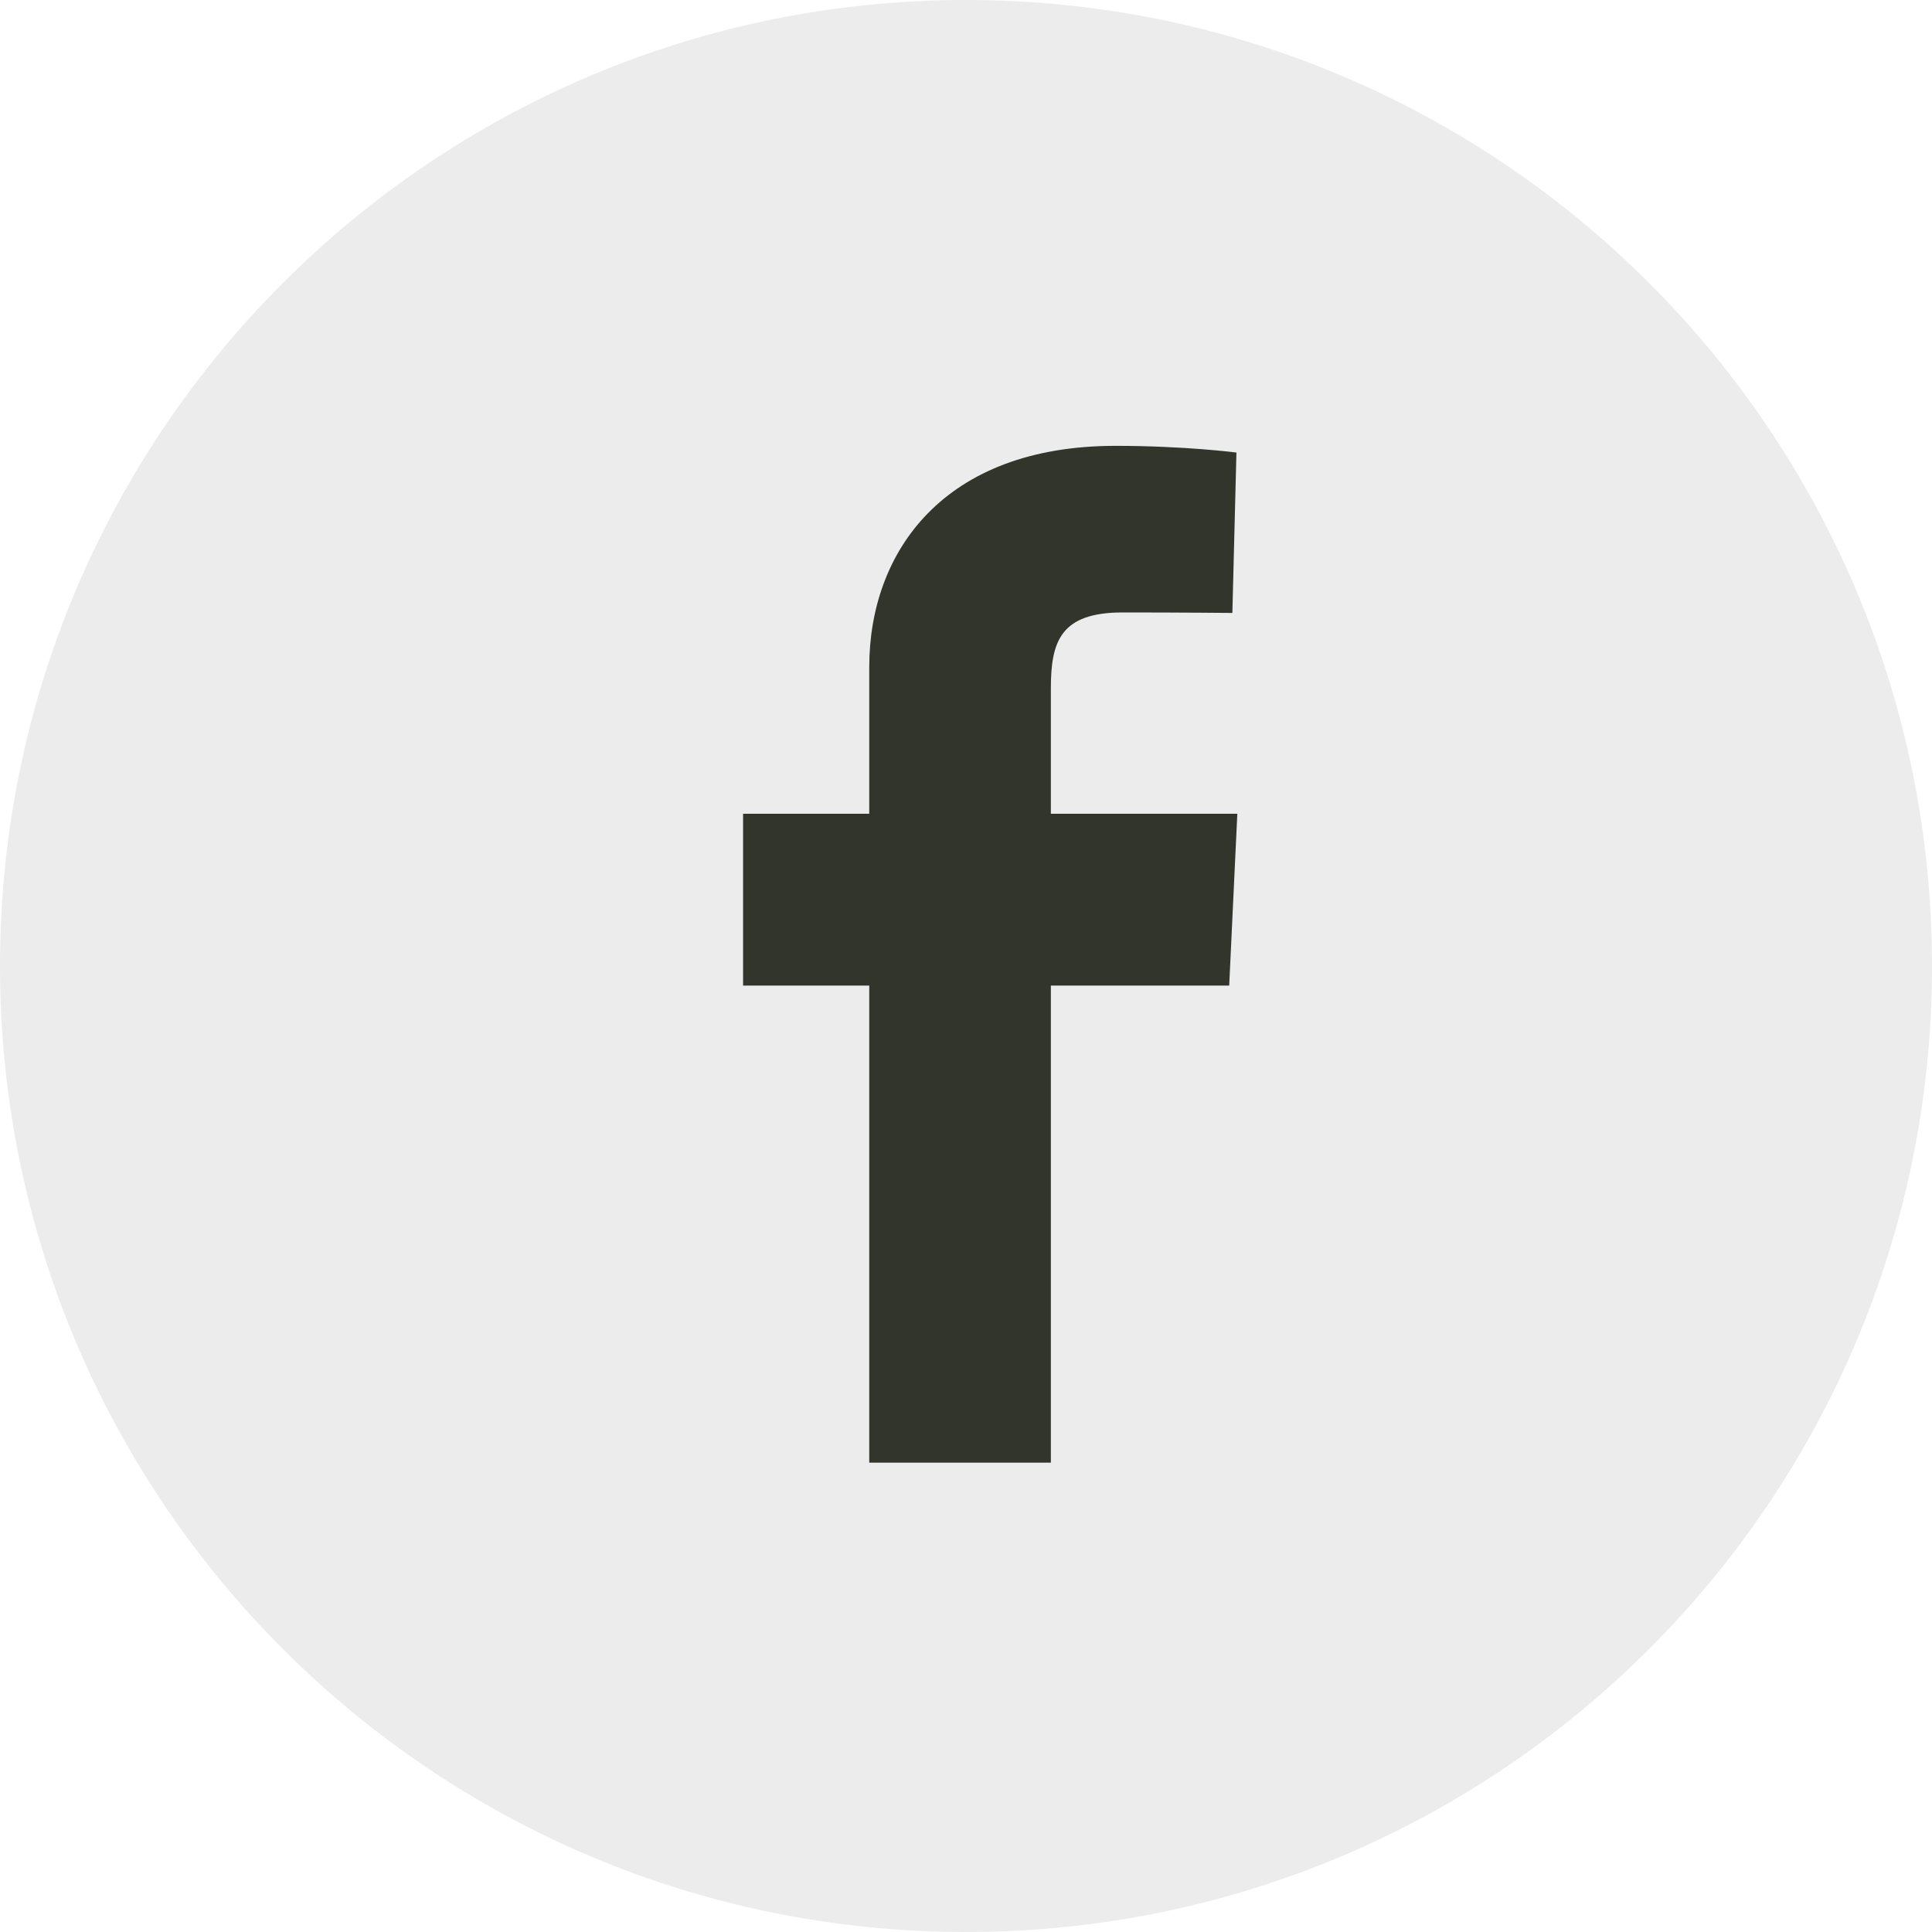
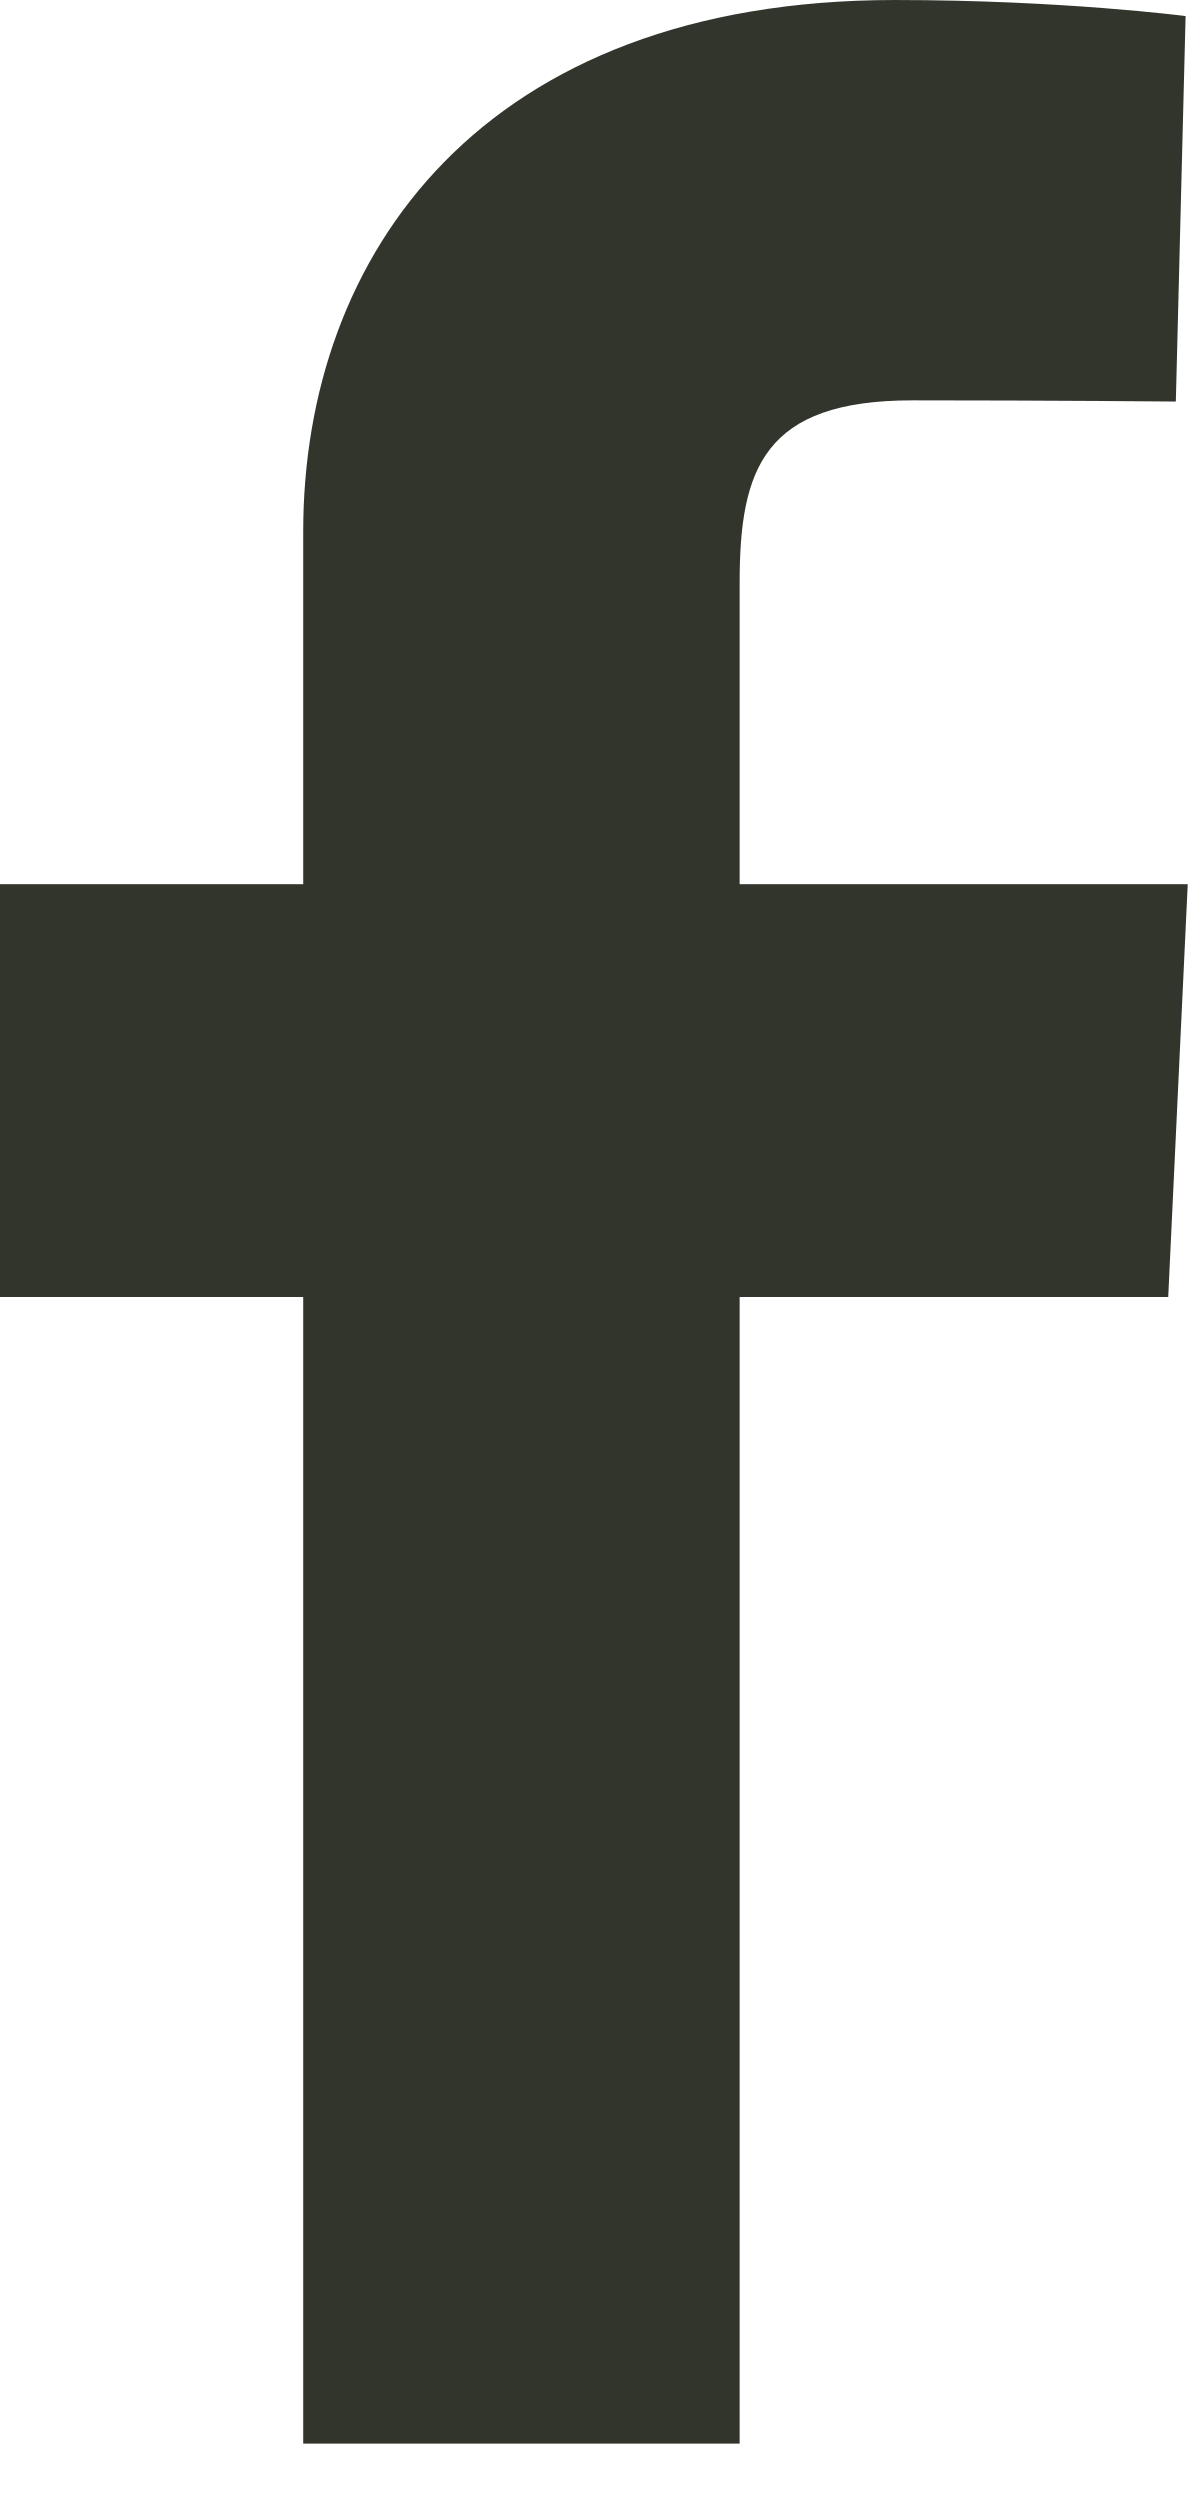
- <svg xmlns="http://www.w3.org/2000/svg" width="39" height="39" viewBox="0 0 39 39" fill="none">
-   <circle cx="19.5" cy="19.5" r="19.5" fill="#ECECEC" />
-   <path d="M17.547 29.526V19.895H15V16.427H17.547V13.465C17.547 11.137 19.051 9 22.518 9C23.921 9 24.959 9.135 24.959 9.135L24.877 12.373C24.877 12.373 23.819 12.363 22.664 12.363C21.414 12.363 21.213 12.939 21.213 13.895V16.427H24.977L24.813 19.895H21.213V29.526H17.547Z" fill="#31352B" />
+ <svg xmlns="http://www.w3.org/2000/svg" width="10" height="21" viewBox="0 0 10 21" fill="none">
+   <path d="M2.547 20.526V10.895H0V7.427H2.547V4.465C2.547 2.138 4.051 8.39233e-05 7.518 8.39233e-05C8.921 8.39233e-05 9.959 0.135 9.959 0.135L9.877 3.373C9.877 3.373 8.819 3.363 7.664 3.363C6.414 3.363 6.213 3.939 6.213 4.895V7.427H9.977L9.813 10.895H6.213V20.526H2.547Z" fill="#31352B" />
</svg>
